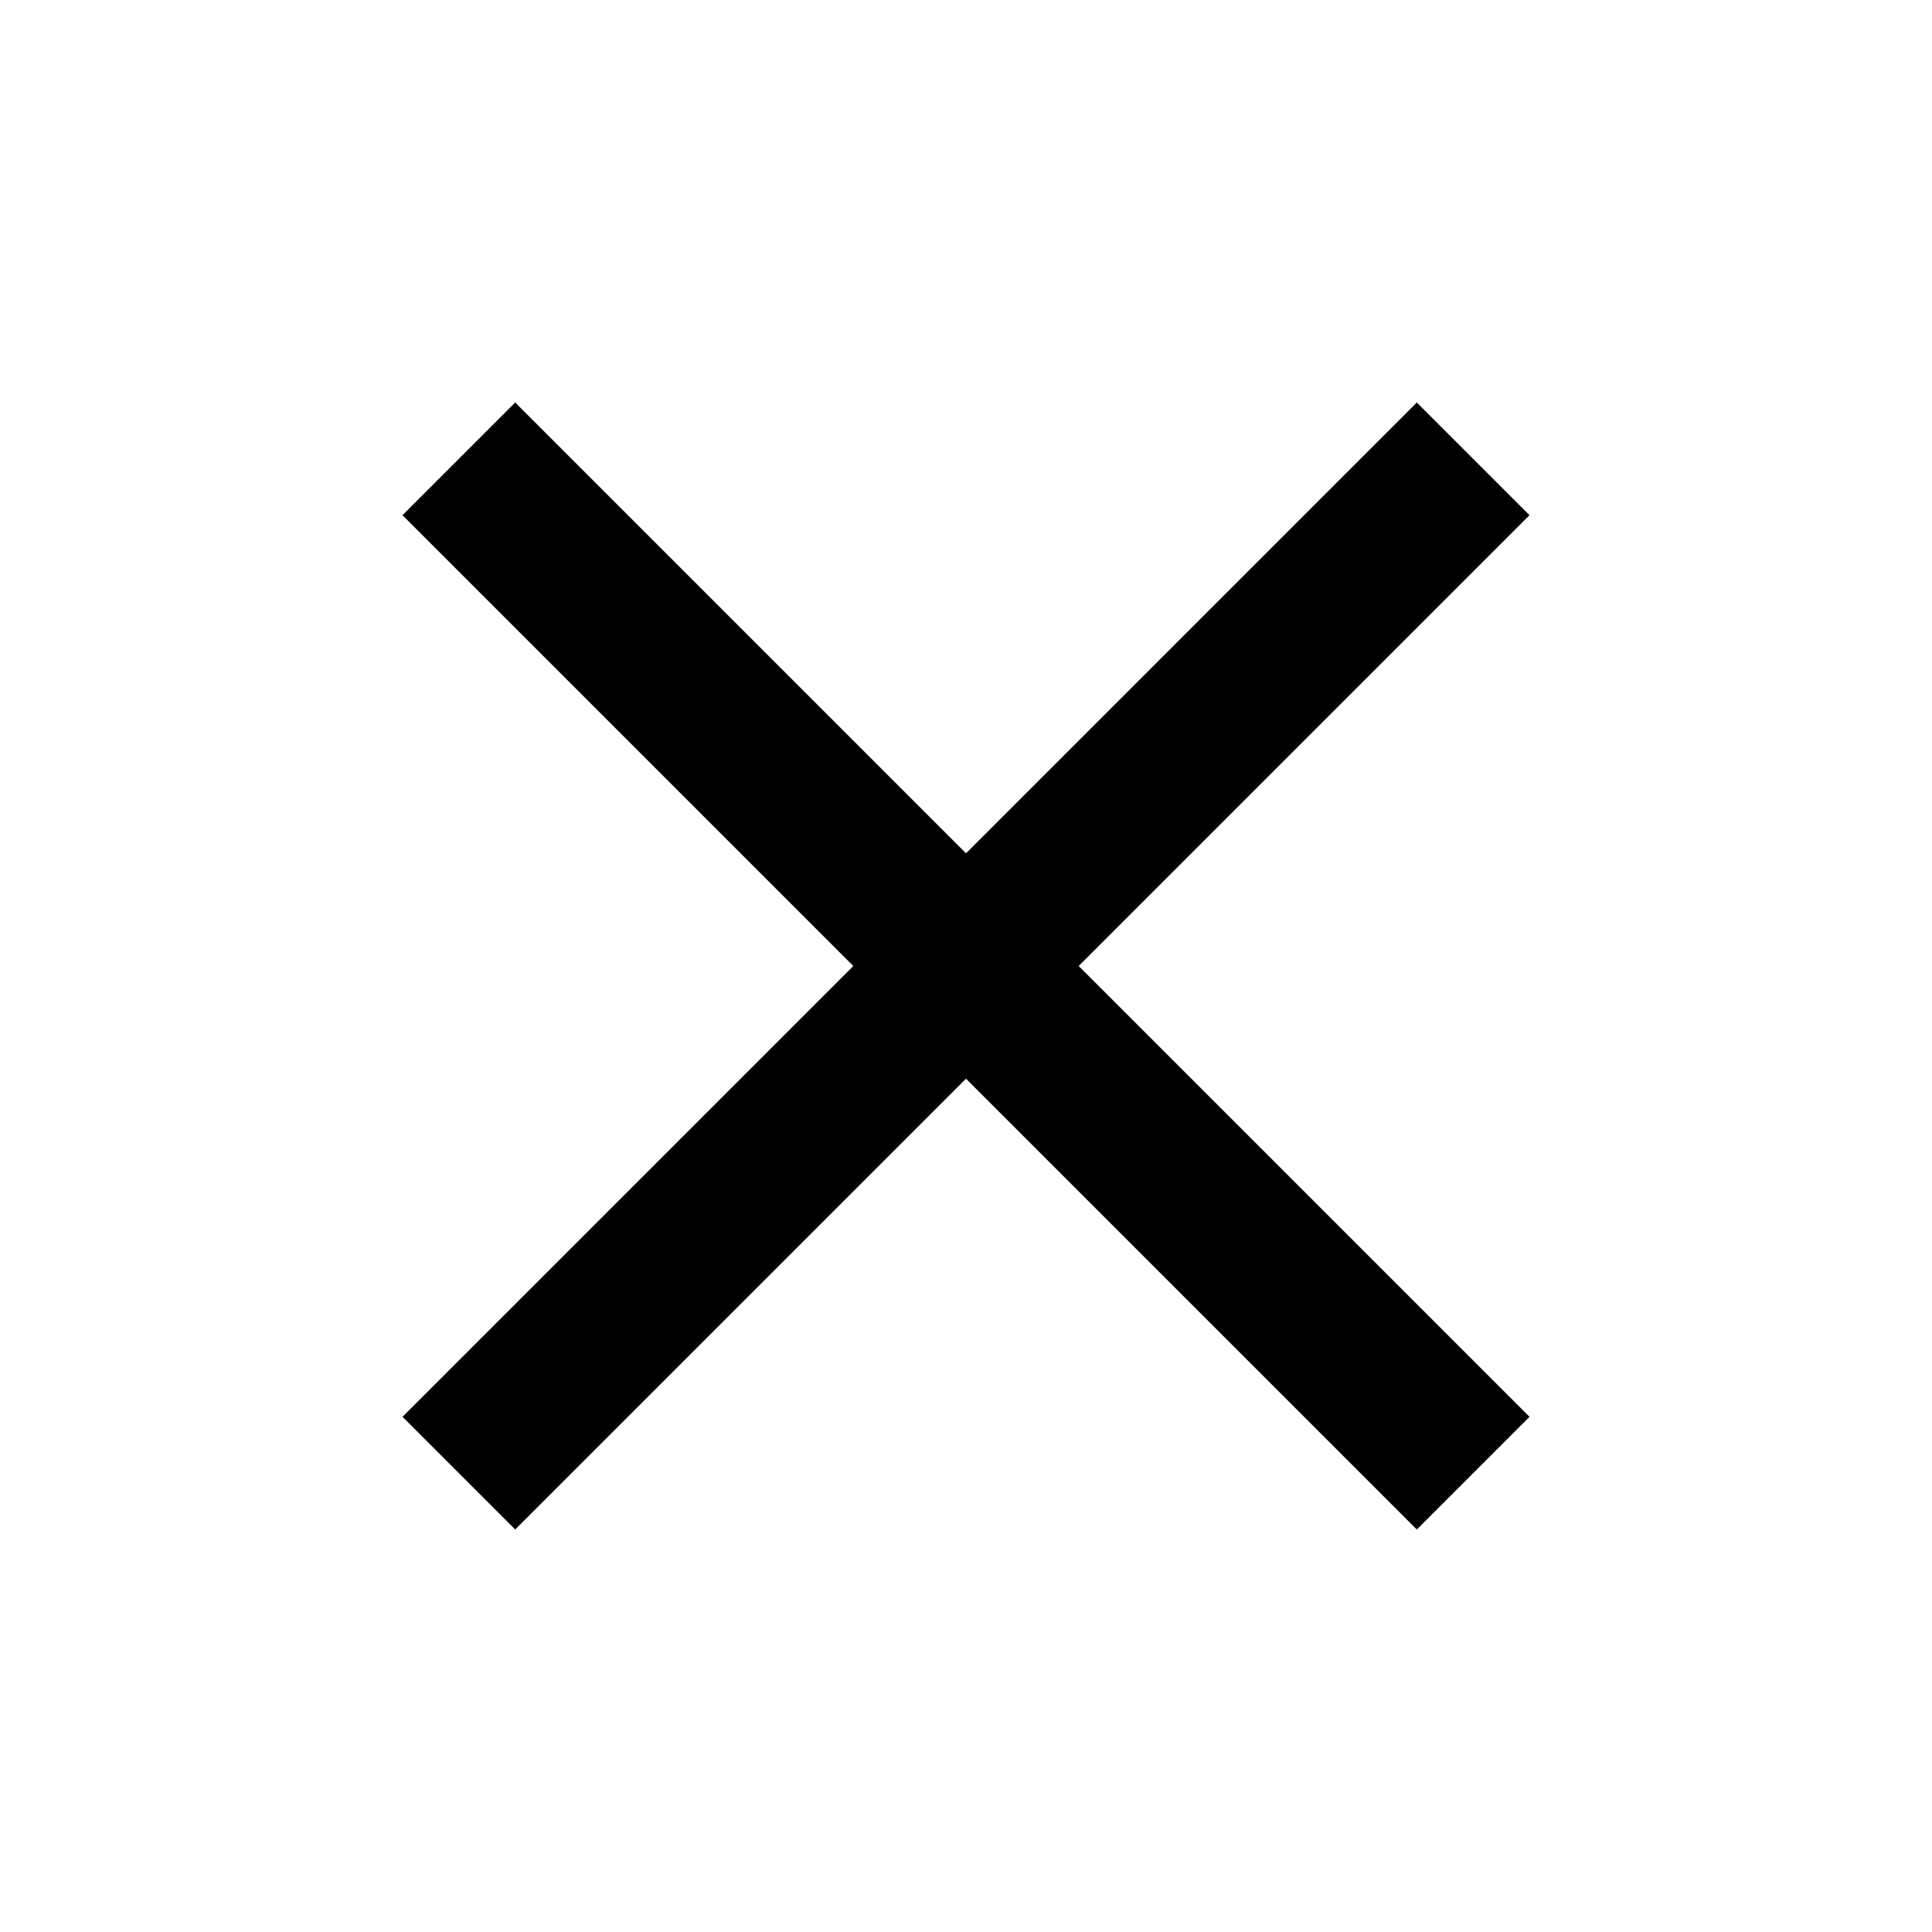
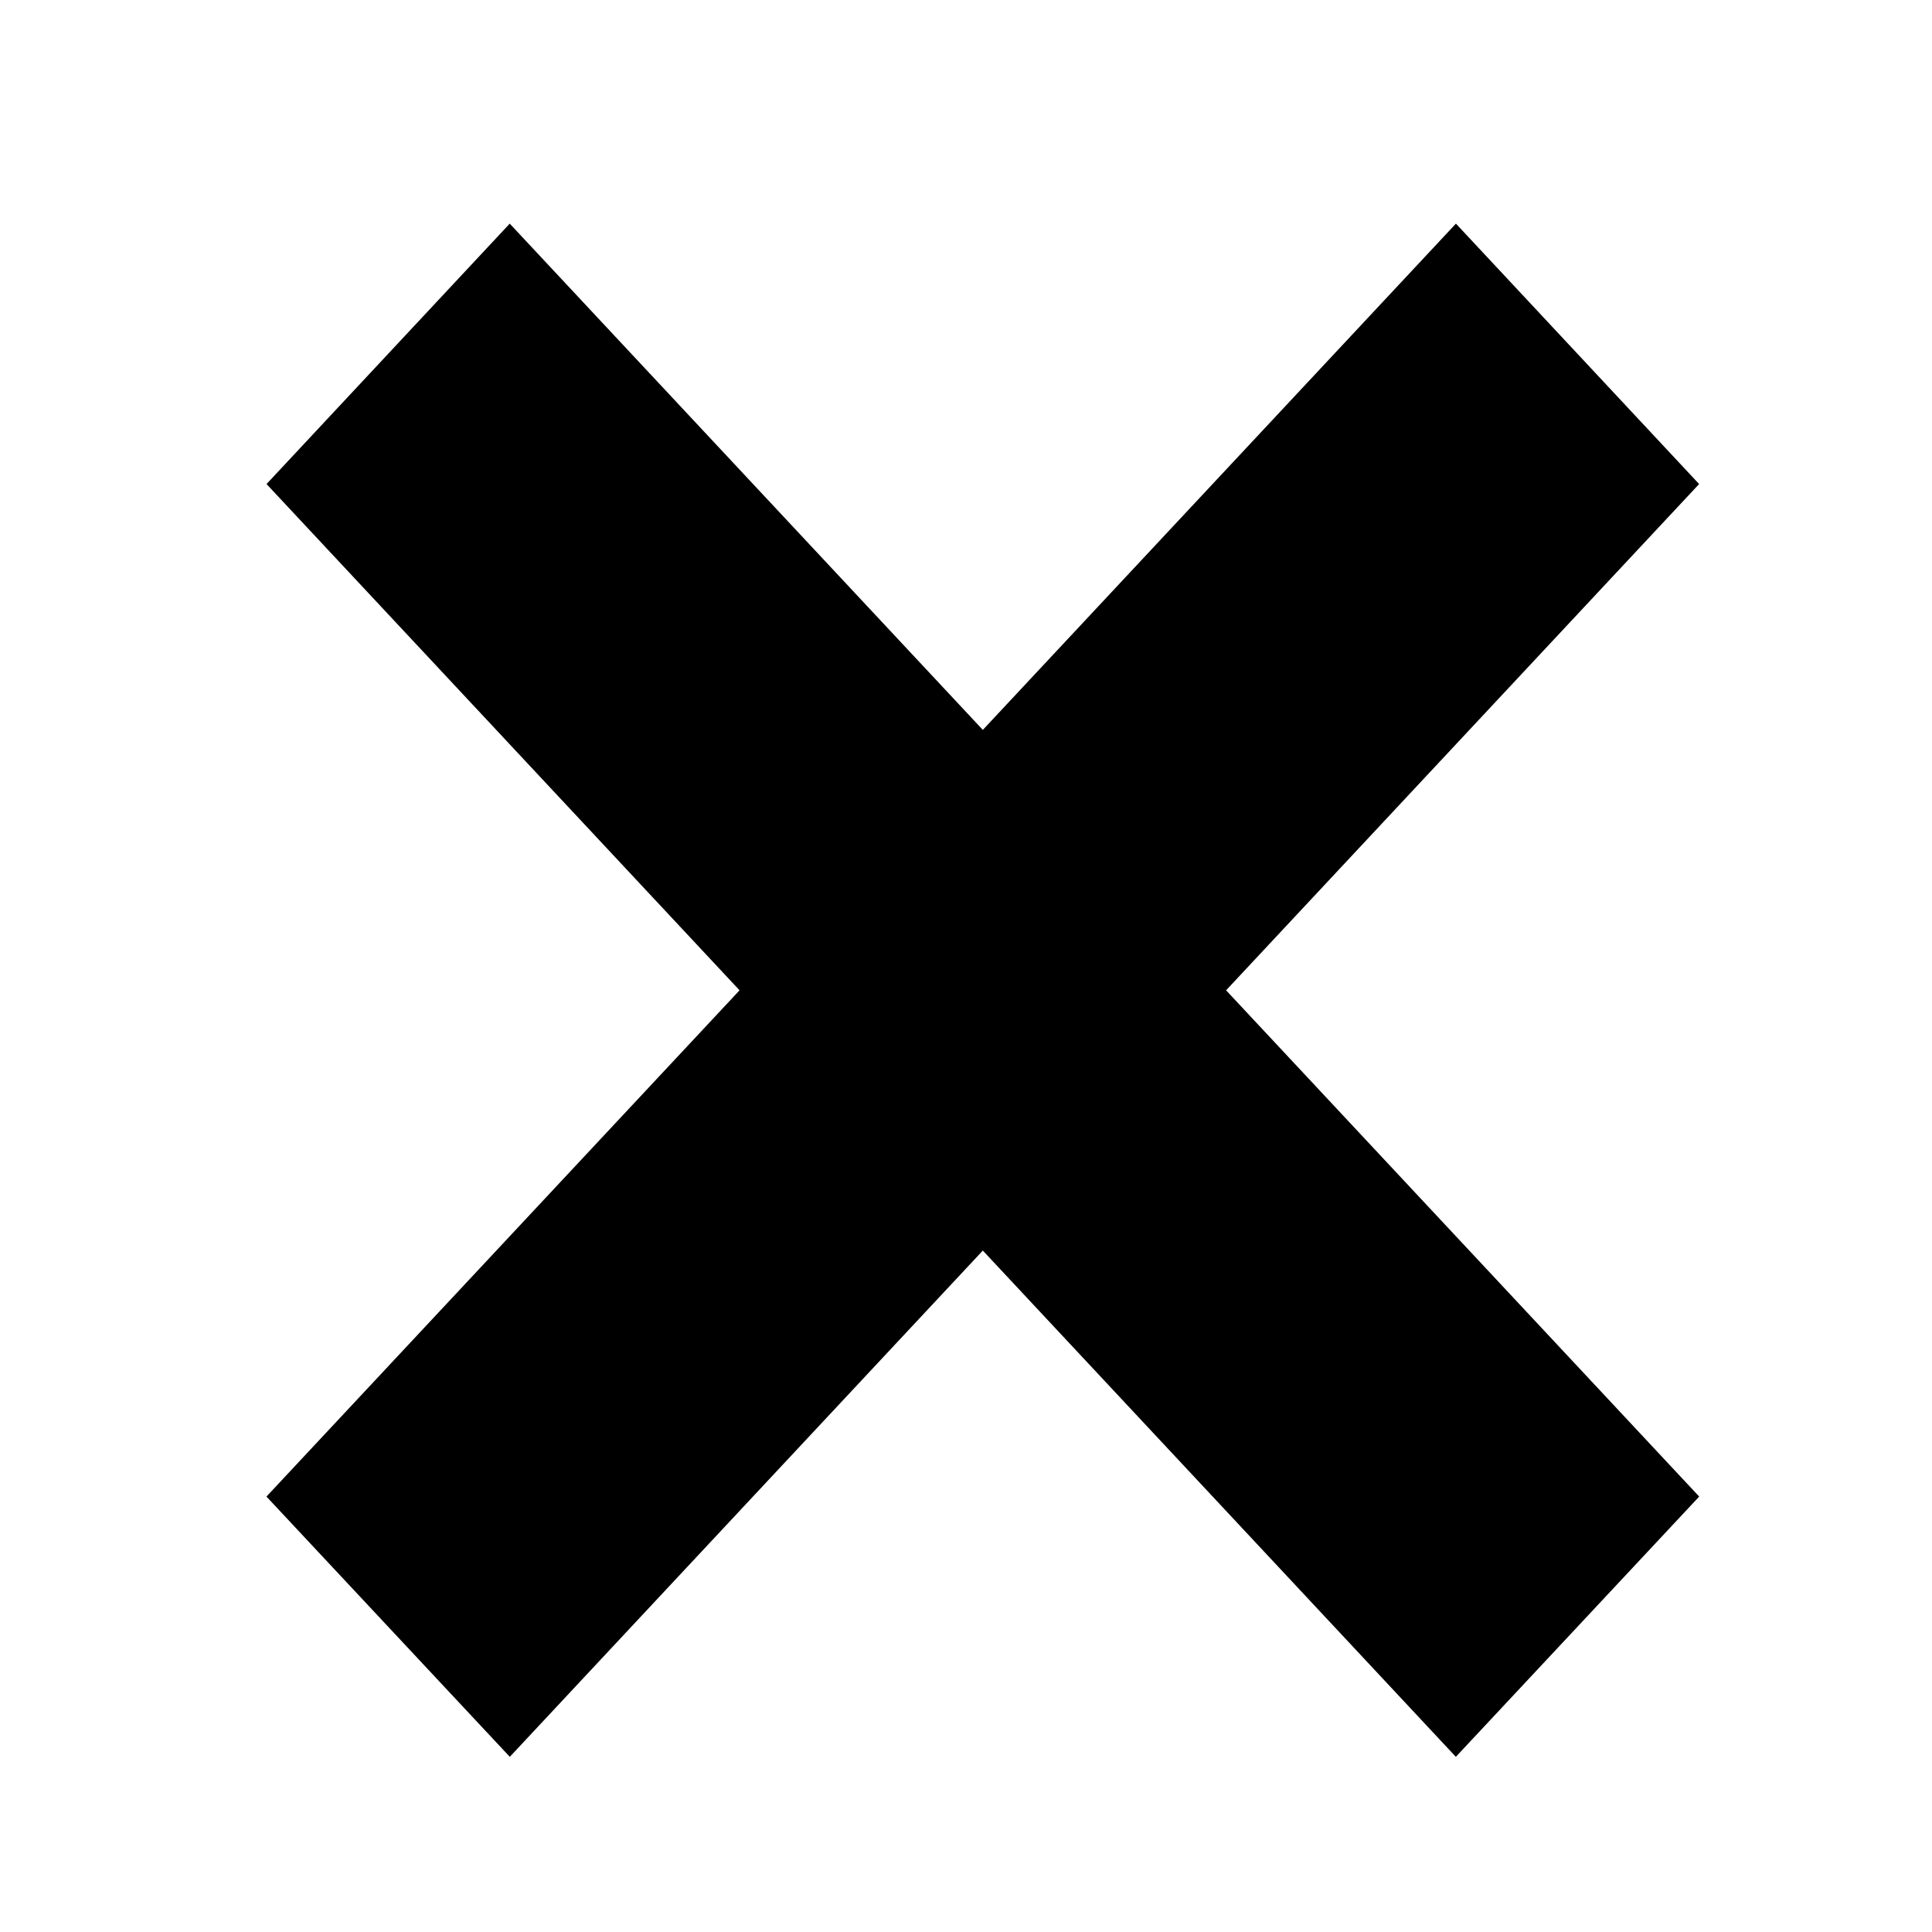
- <svg xmlns="http://www.w3.org/2000/svg" width="24" height="24" viewBox="0 0 24 24">
-   <path fill="#000" fill-rule="evenodd" d="M19 6.4L17.6 5 12 10.6 6.4 5 5 6.4l5.6 5.6L5 17.6 6.4 19l5.6-5.6 5.6 5.6 1.4-1.4-5.6-5.6z" />
+ <svg xmlns="http://www.w3.org/2000/svg" width="24" height="24">
+   <g>
+     <path id="svg_7" d="m21.108,18.591l-5.877,-6.289l5.876,-6.289l-3.021,-3.235l-5.877,6.289l-5.877,-6.289l-3.021,3.235l5.876,6.289l-5.877,6.289l3.023,3.233l5.876,-6.289l5.876,6.289" stroke-linecap="null" stroke-linejoin="null" stroke-dasharray="null" stroke-width="null" fill="#000" />
+   </g>
</svg>
